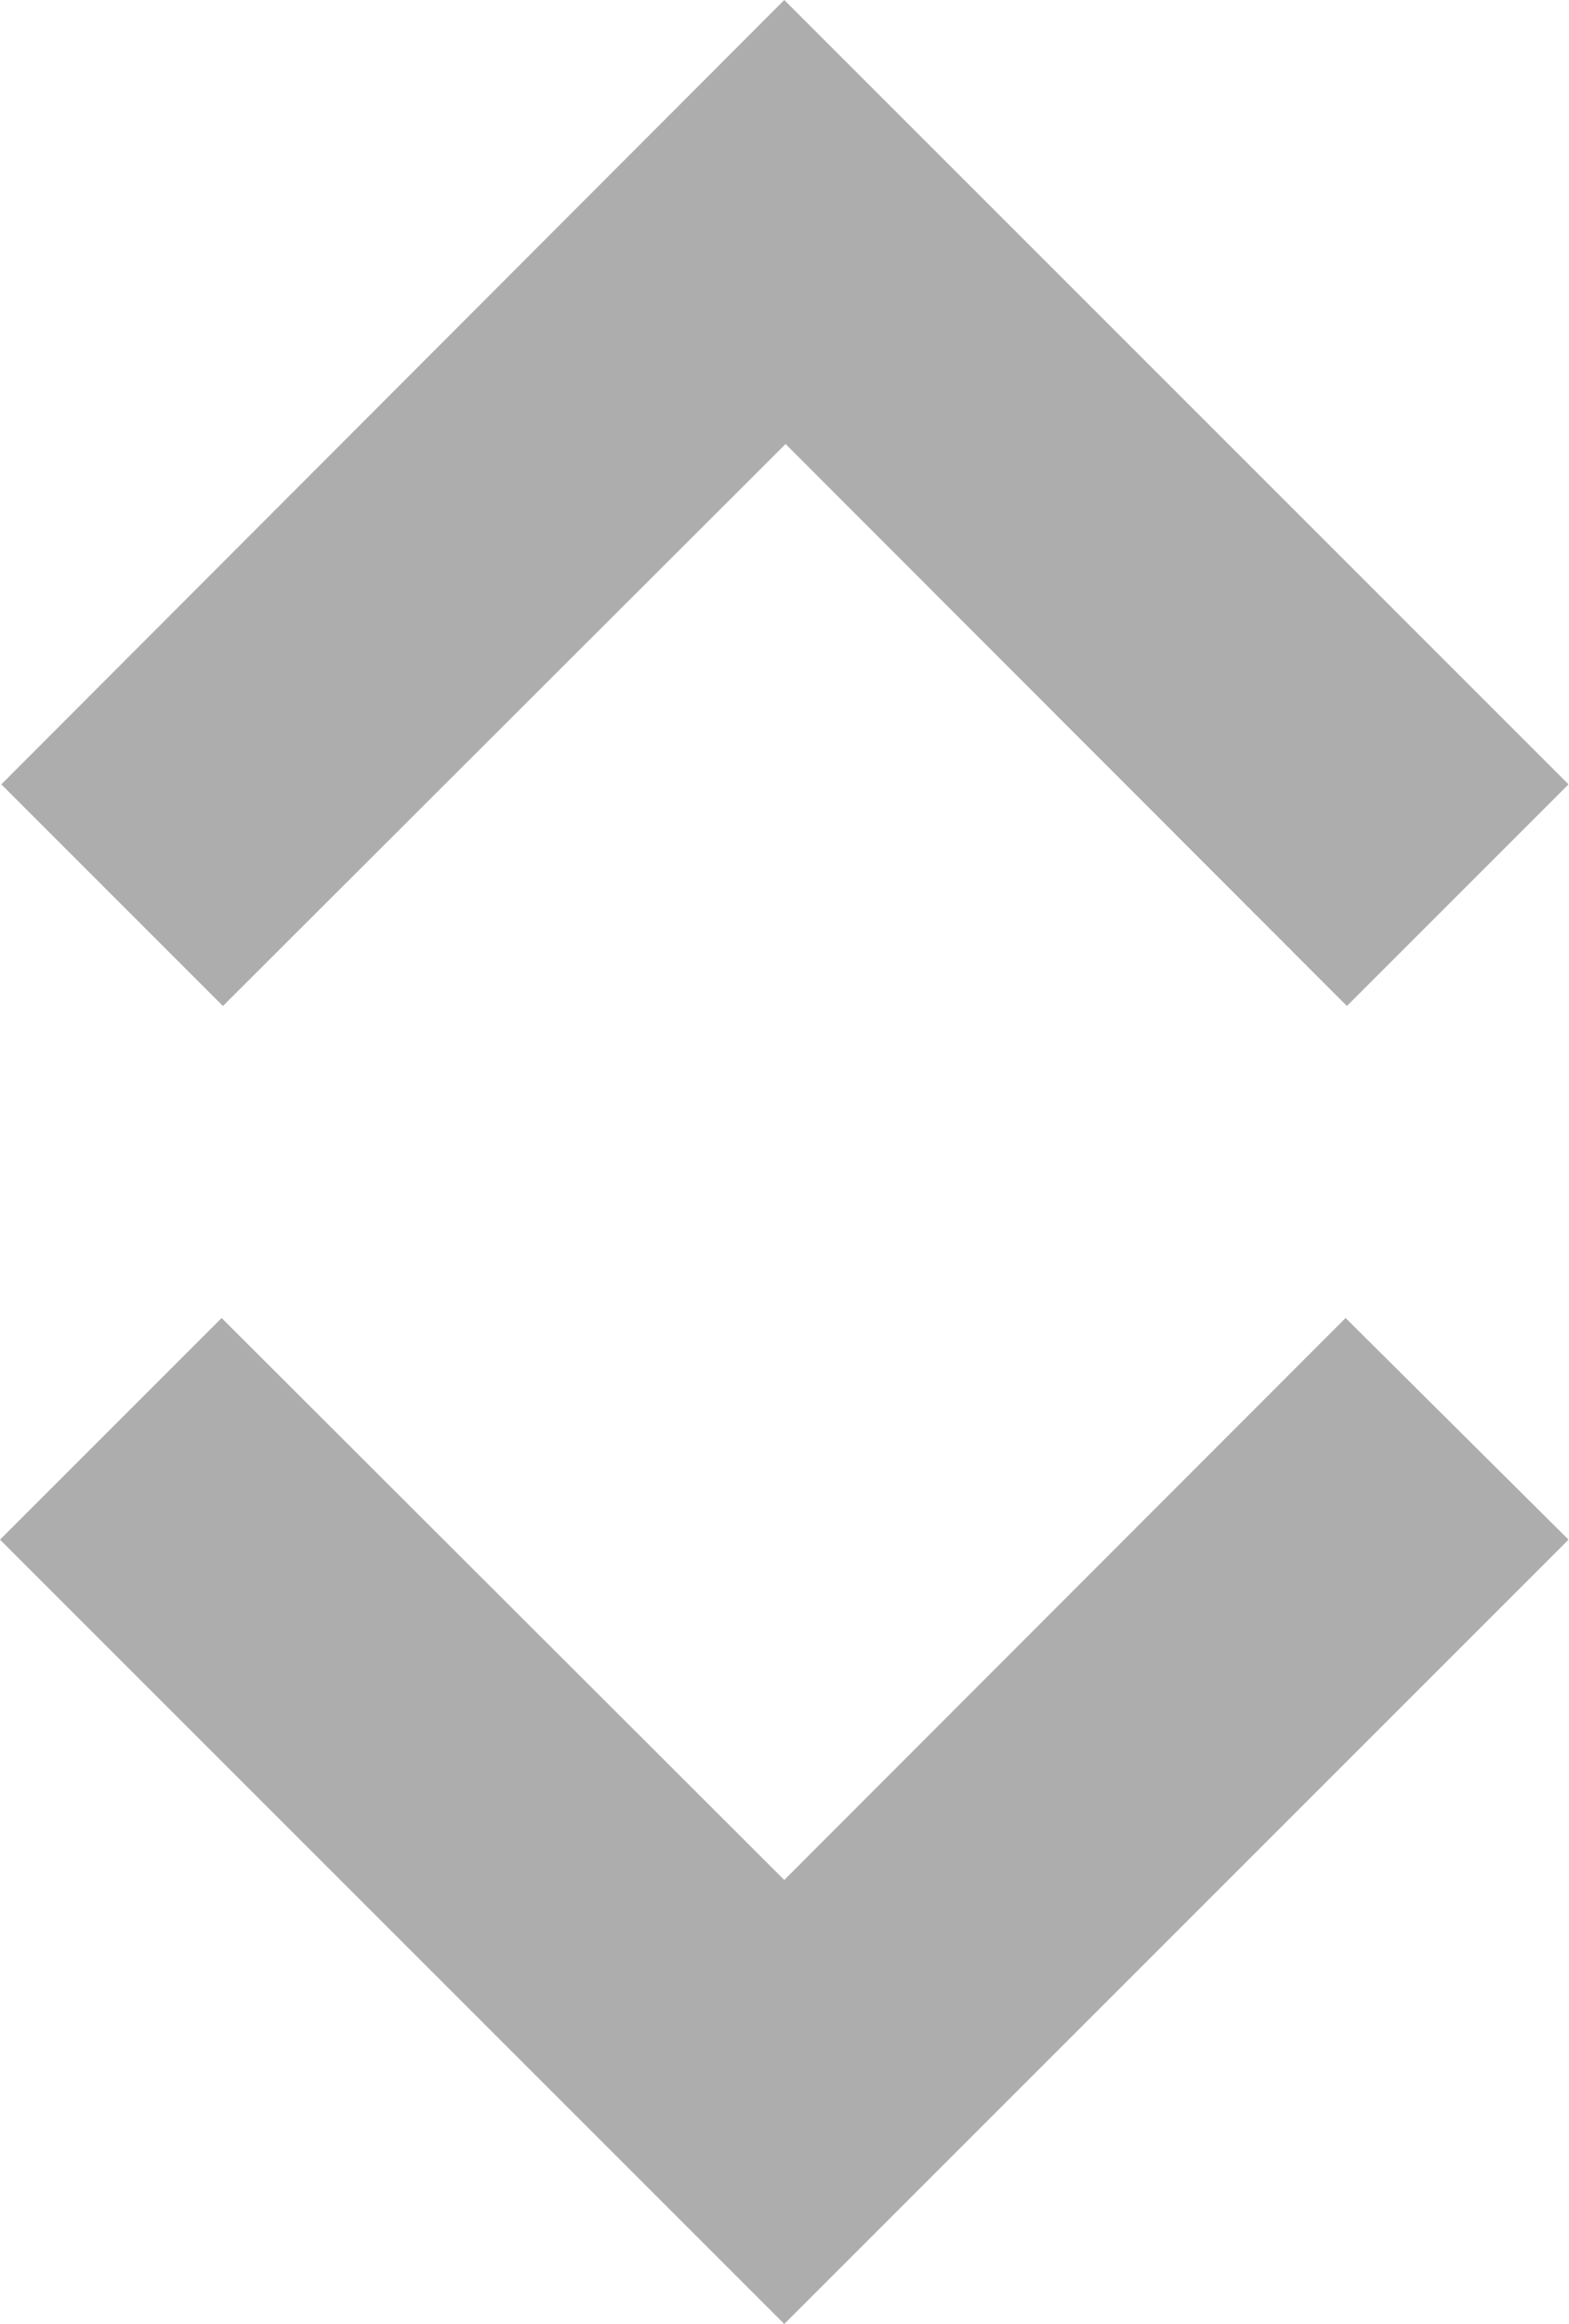
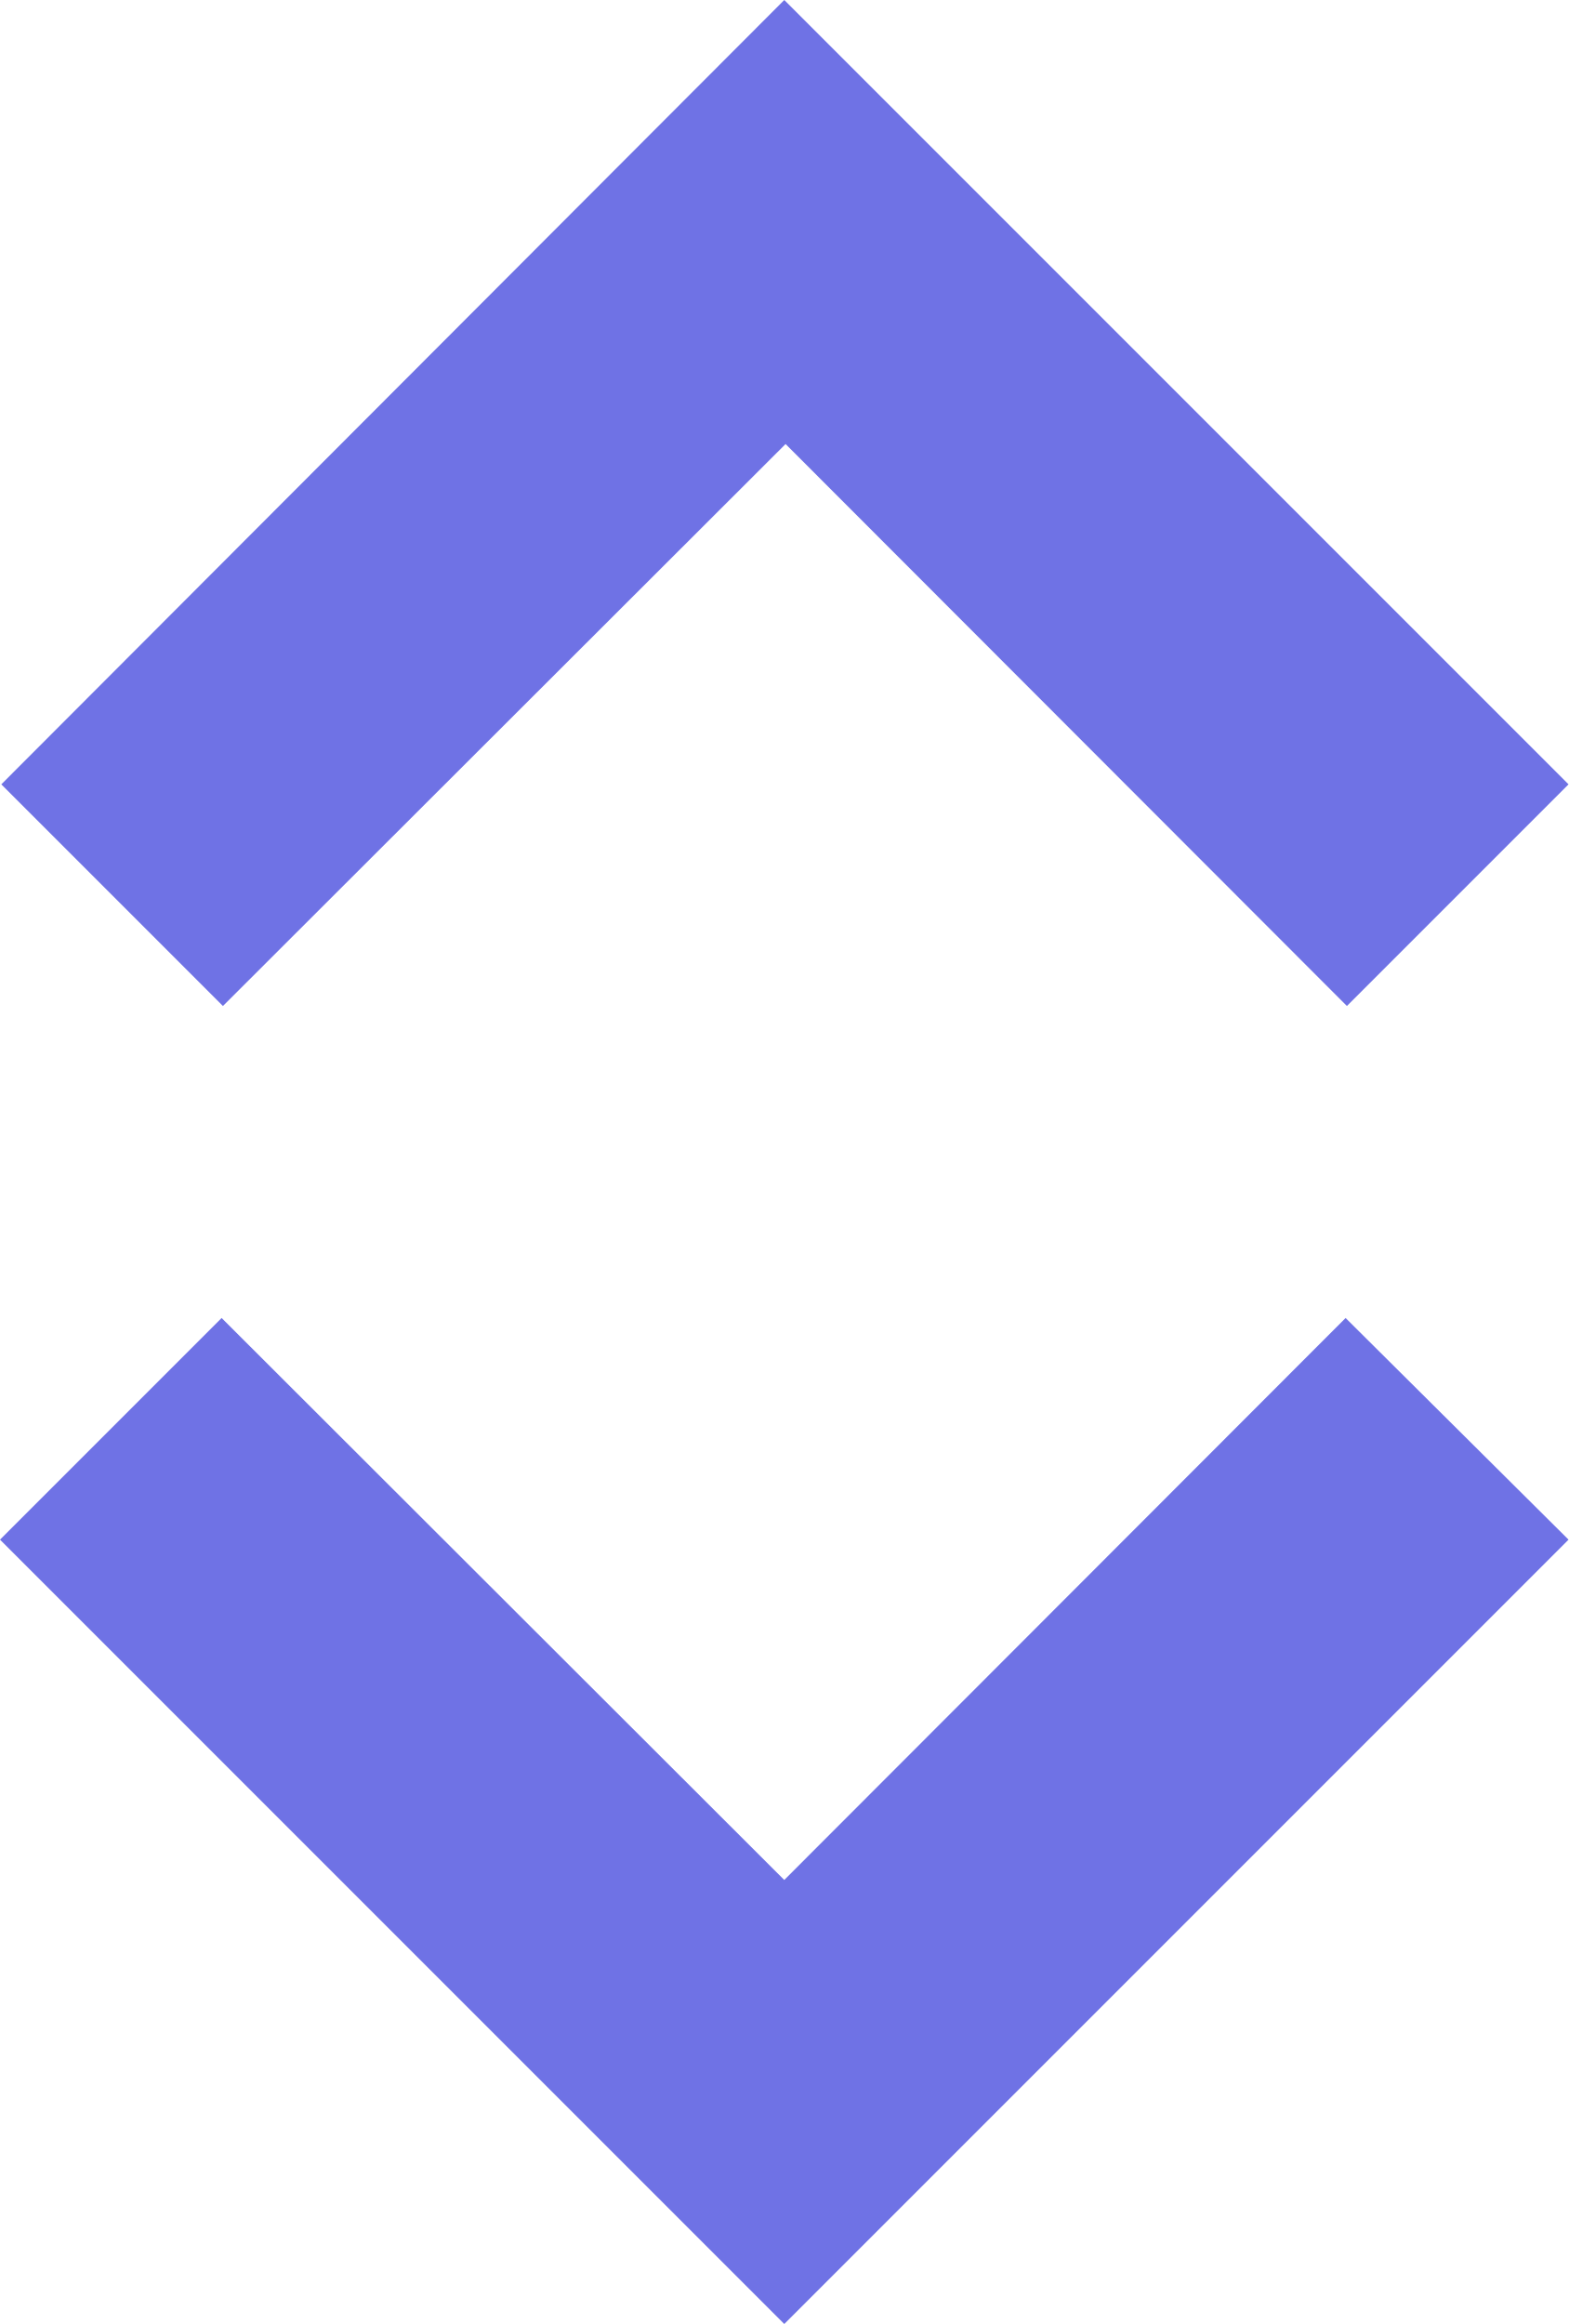
<svg xmlns="http://www.w3.org/2000/svg" width="10.8" height="16" viewBox="0 0 10.8 16">
-   <path id="Path_2522" data-name="Path 2522" d="M5.4,12.943,1.526,9.074,0,10.6,5.4,16l5.4-5.4L9.265,9.074ZM5.4,0,.009,5.4,1.535,6.926,5.409,3.057,9.274,6.926l.177-.177L10.8,5.4Z" fill="#ADADAD" />
+   <path id="Path_2522" data-name="Path 2522" d="M5.4,12.943,1.526,9.074,0,10.6,5.4,16l5.4-5.4L9.265,9.074ZM5.4,0,.009,5.4,1.535,6.926,5.409,3.057,9.274,6.926l.177-.177L10.8,5.4Z" fill="#6F72E5" />
</svg>
